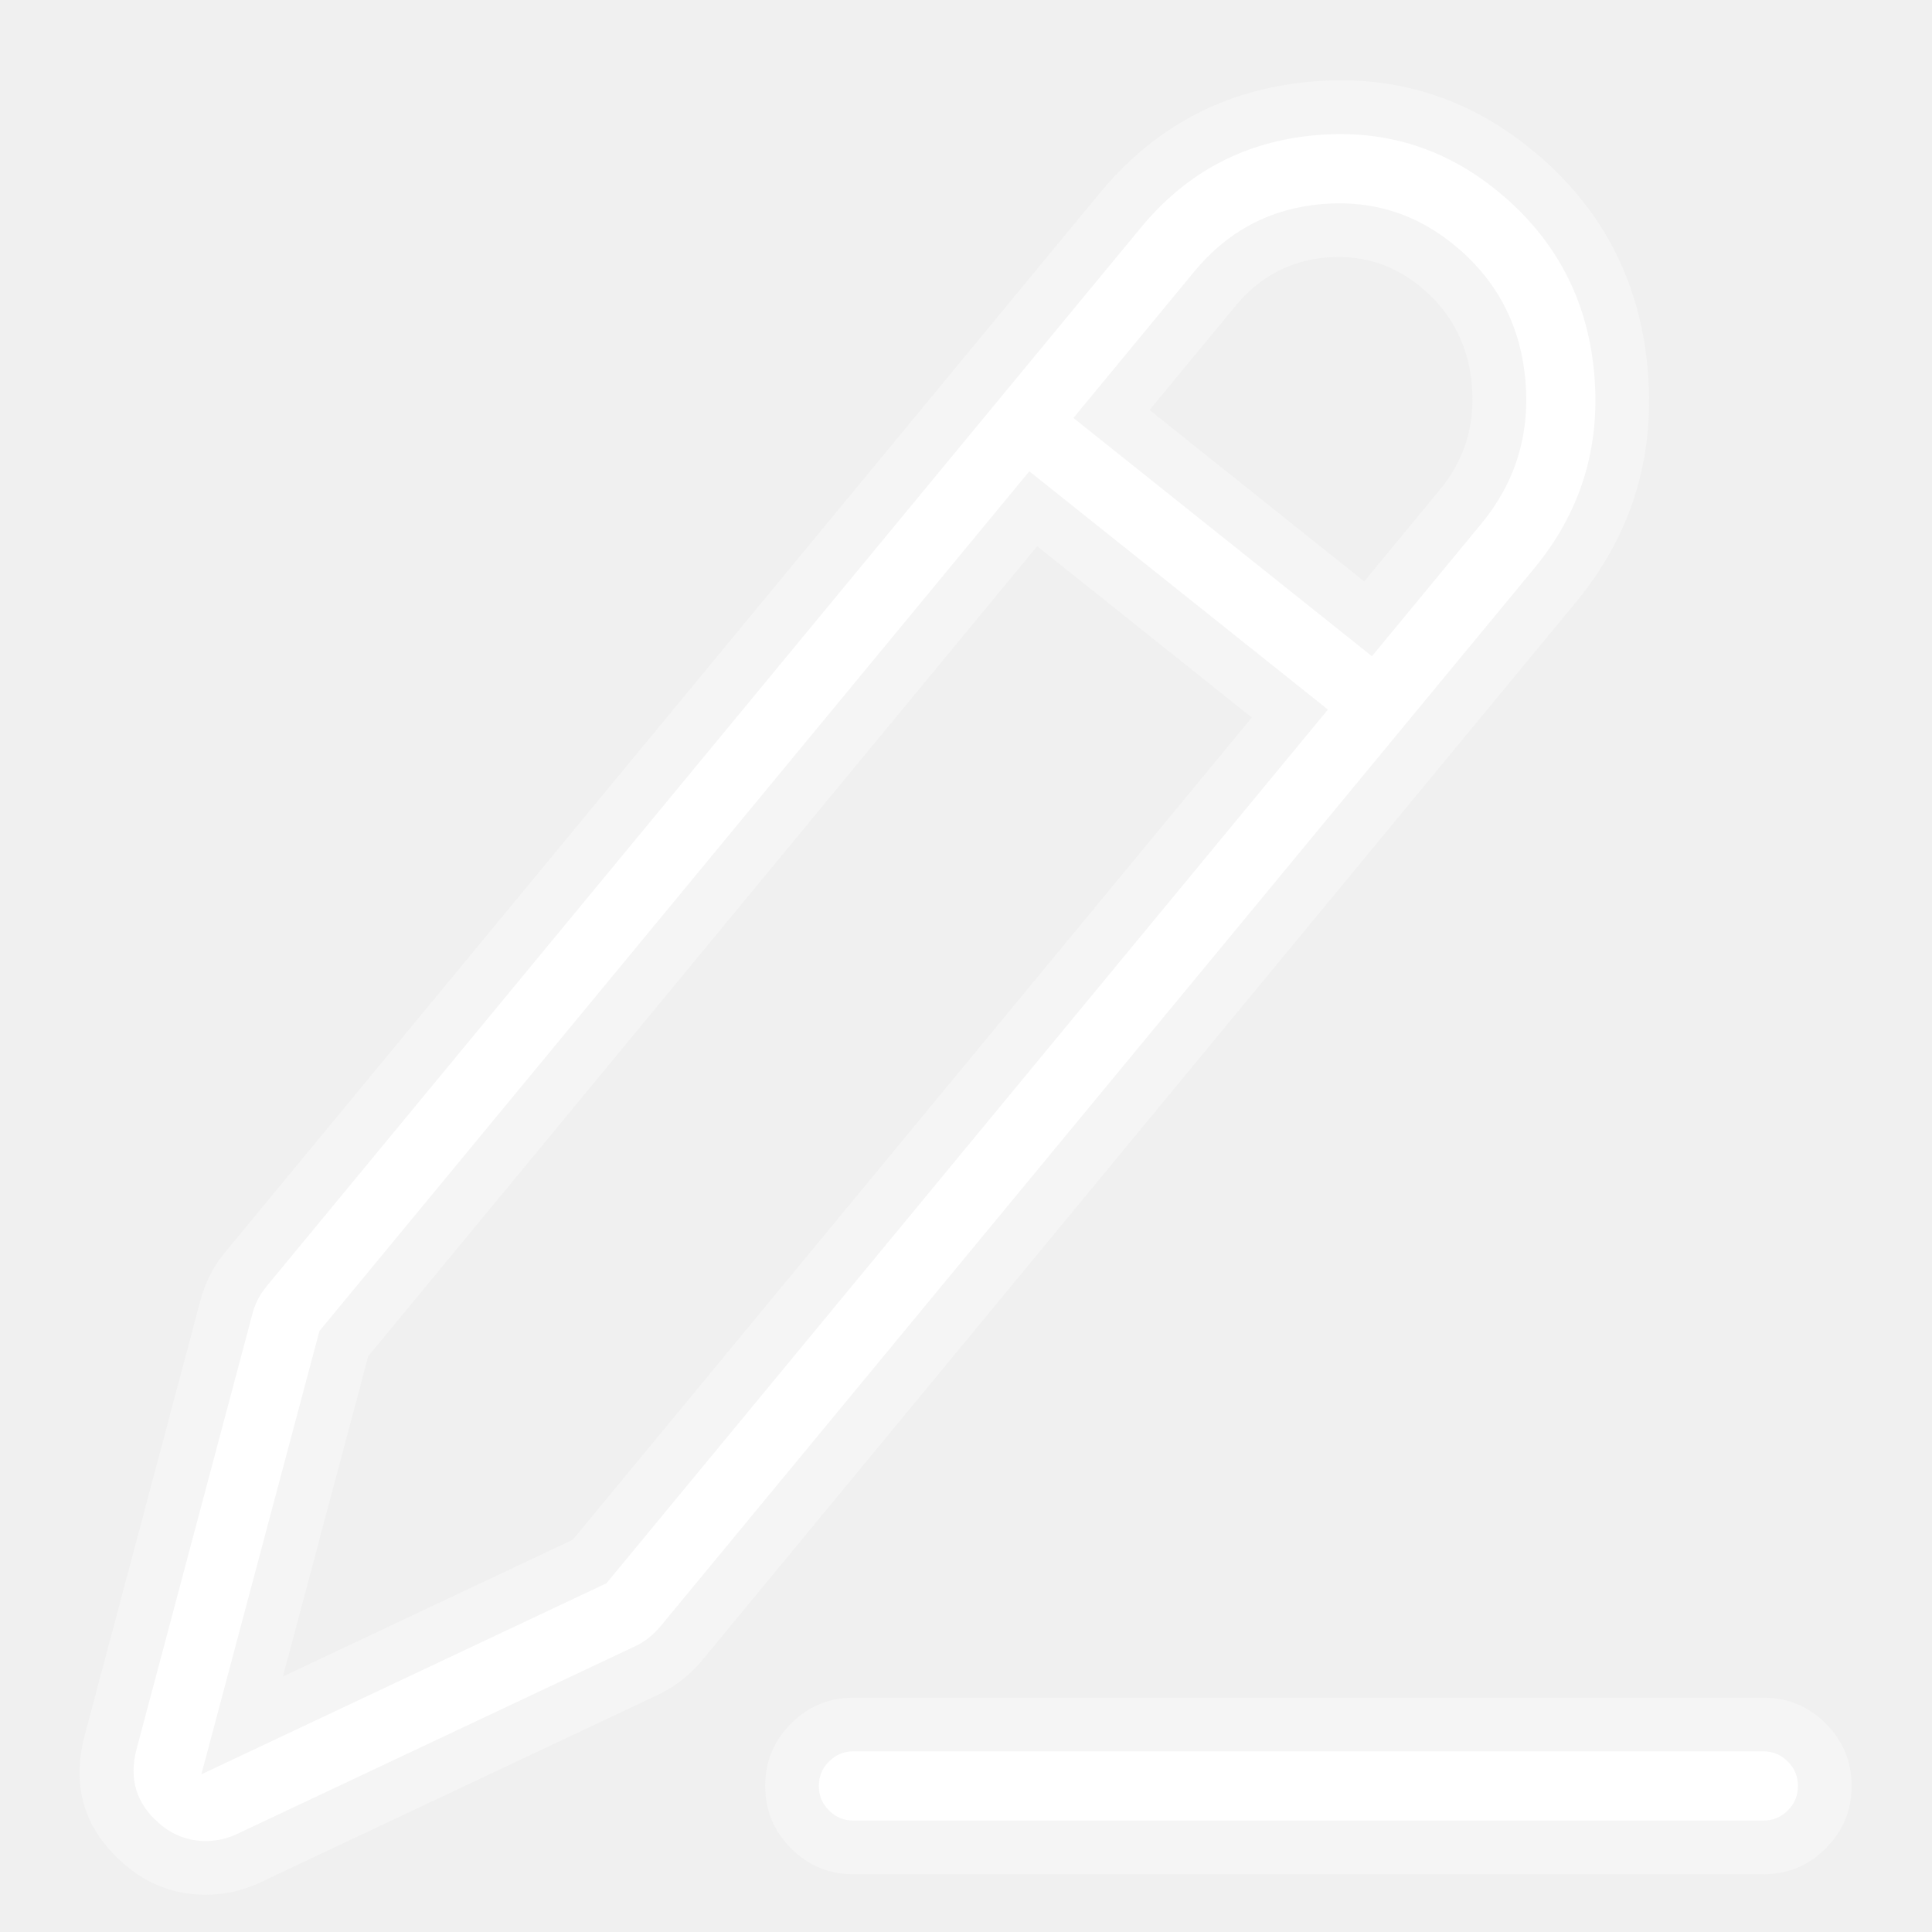
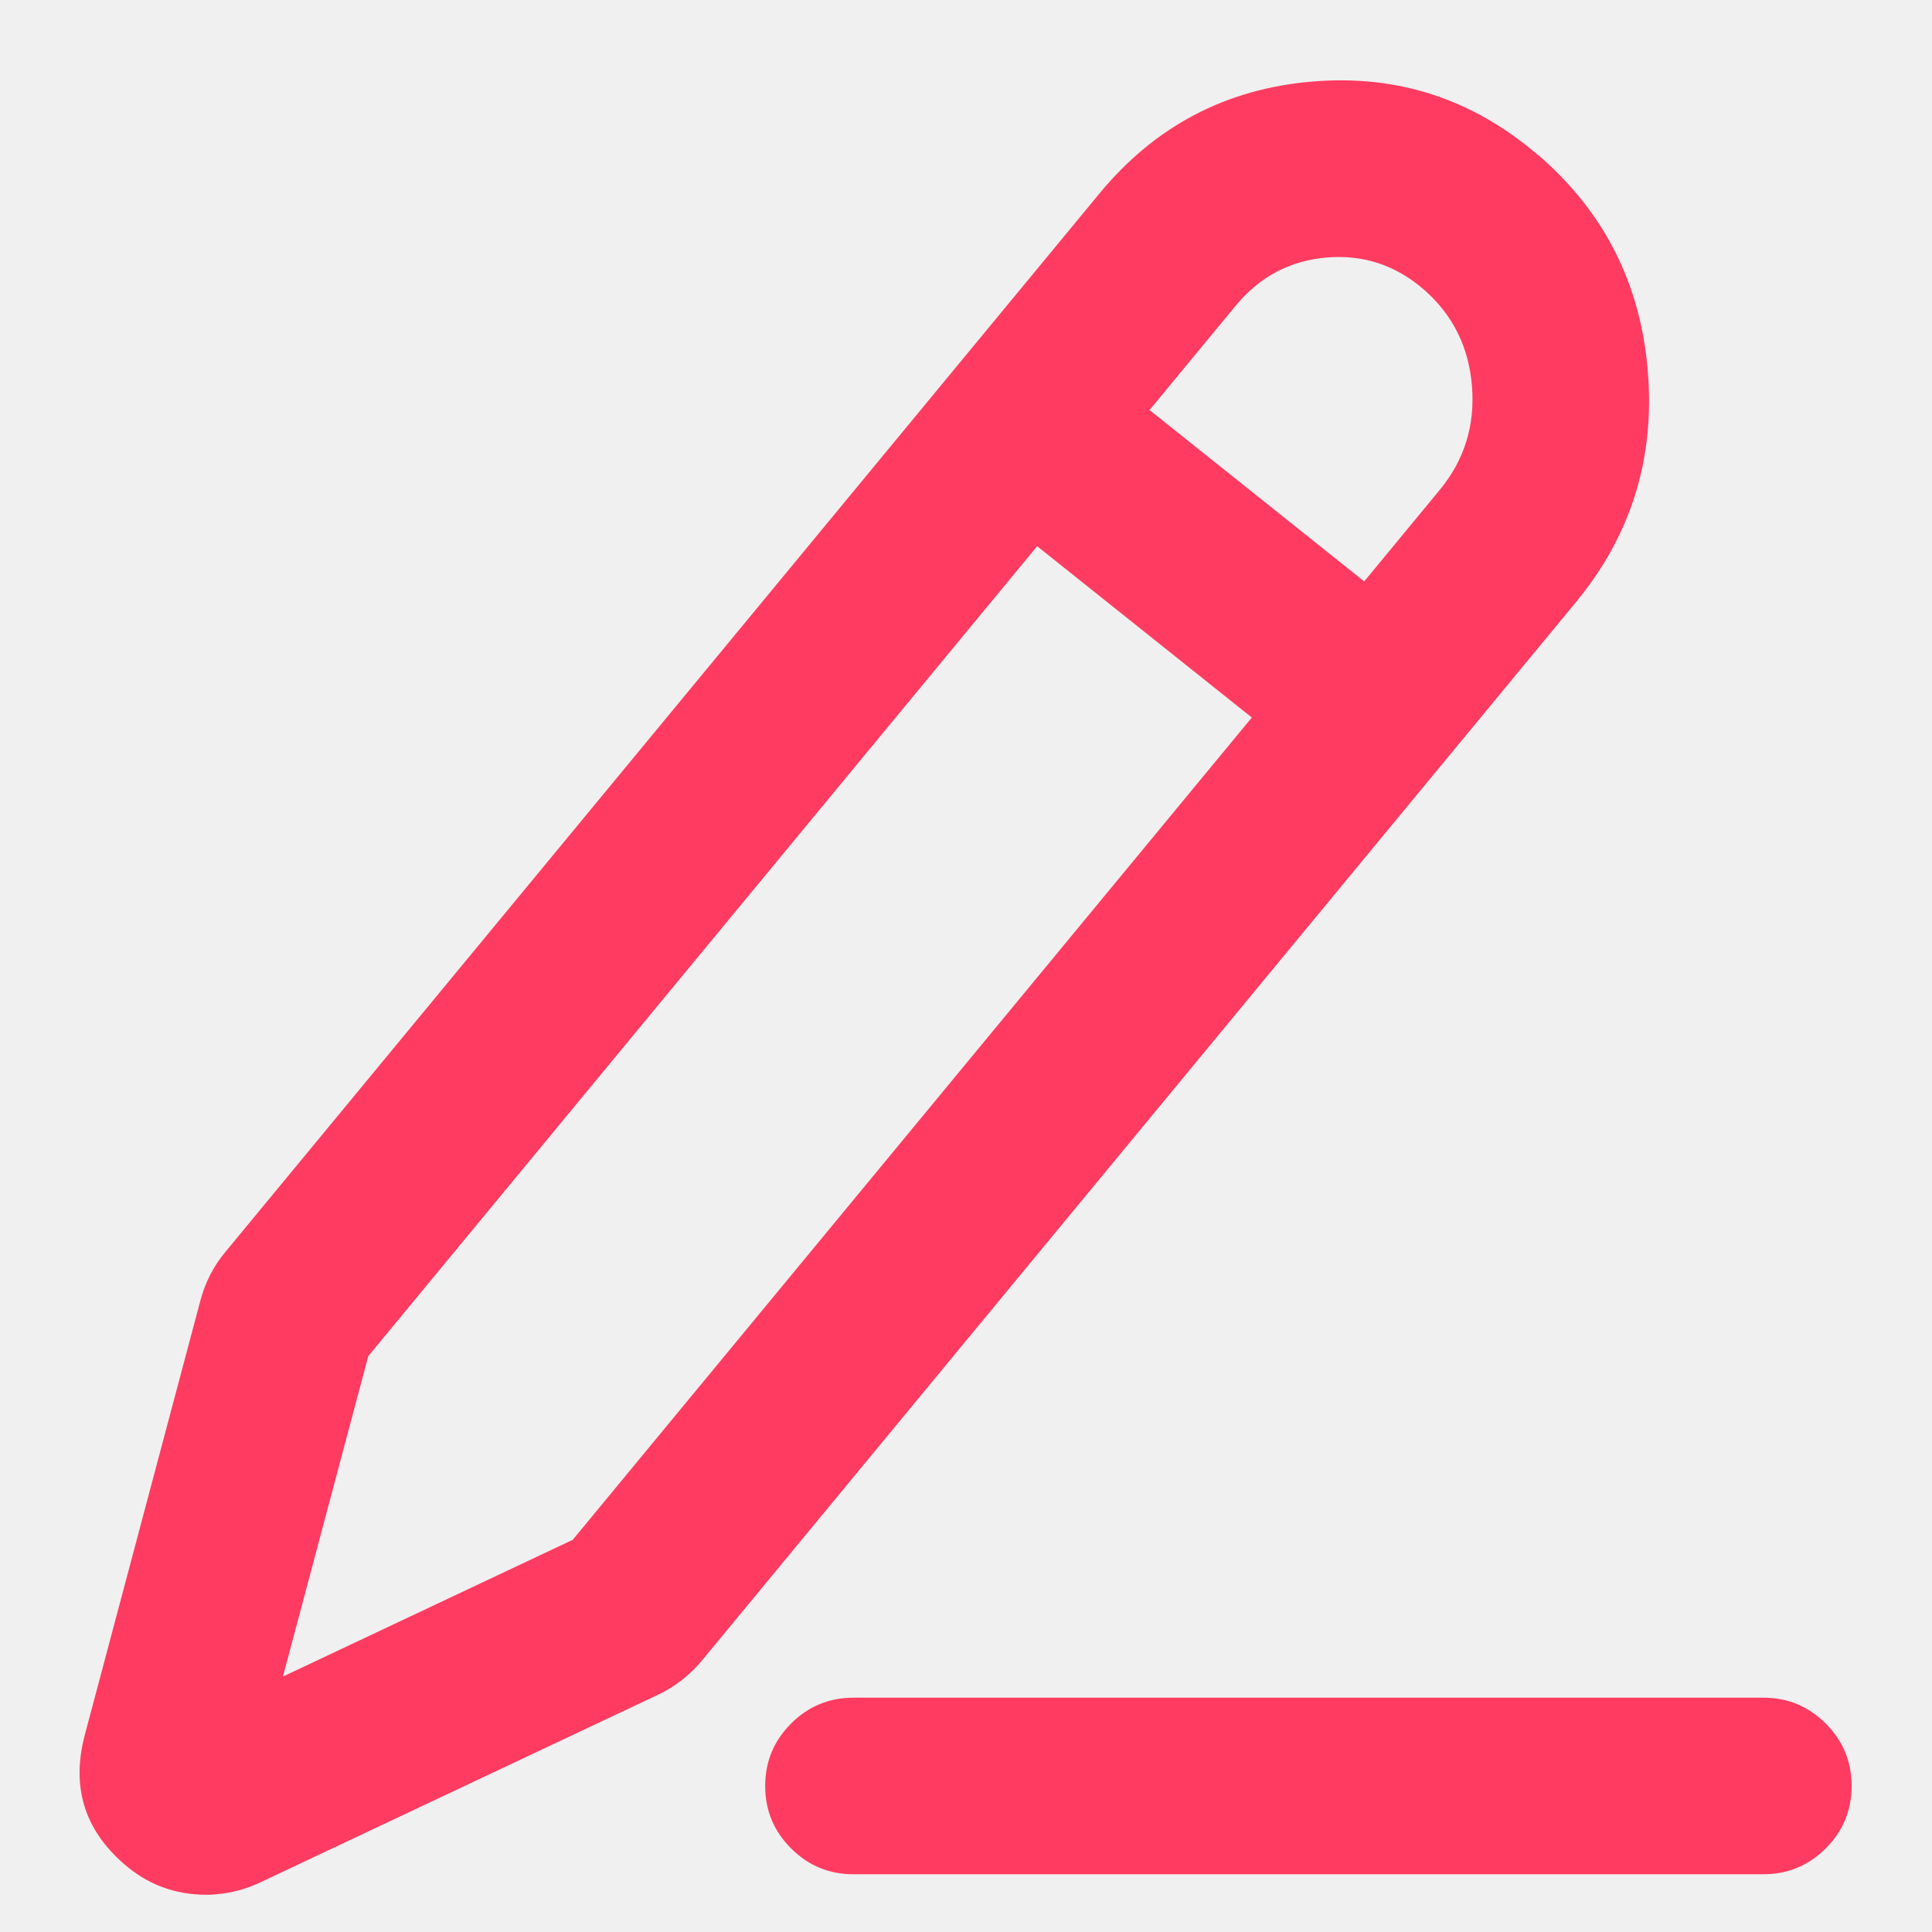
<svg xmlns="http://www.w3.org/2000/svg" fill="none" version="1.1" width="18" height="18" viewBox="0 0 18 18">
-   <path d="M16.429,16.067L7.951,16.067C7.635,16.067,7.379,16.324,7.379,16.64C7.379,16.956,7.635,17.212,7.951,17.212L16.429,17.212C16.745,17.212,17.001,16.956,17.001,16.64C17.001,16.324,16.745,16.067,16.429,16.067Z" fill="#FFFFFF" fill-opacity="1" style="mix-blend-mode:passthrough" />
-   <path d="M17.01,17.221Q17.251,16.98,17.251,16.64Q17.251,16.299,17.01,16.058Q16.769,15.817,16.429,15.817L7.951,15.817Q7.611,15.817,7.37,16.058Q7.129,16.299,7.129,16.64Q7.129,16.98,7.37,17.221Q7.611,17.462,7.951,17.462L16.429,17.462Q16.769,17.462,17.01,17.221ZM16.657,16.412Q16.751,16.506,16.751,16.64Q16.751,16.773,16.657,16.867Q16.562,16.962,16.429,16.962L7.951,16.962Q7.818,16.962,7.723,16.867Q7.629,16.773,7.629,16.64Q7.629,16.506,7.723,16.412Q7.818,16.317,7.951,16.317L16.429,16.317Q16.562,16.317,16.657,16.412Z" fill-rule="evenodd" fill="#F5F5F5" fill-opacity="1" />
-   <path d="M15.104,3.486C15.047,2.768,14.719,2.114,14.183,1.647C14.176,1.642,14.17,1.636,14.164,1.631C13.626,1.171,12.945,0.95,12.245,1.01C11.536,1.069,10.894,1.407,10.437,1.962L2.291,11.825C2.205,11.929,2.143,12.05,2.109,12.181L1.03,16.233C0.94,16.576,1.054,16.946,1.318,17.176C1.485,17.322,1.701,17.403,1.922,17.403C1.947,17.403,1.972,17.401,1.998,17.399C2.105,17.39,2.209,17.363,2.311,17.315L6.026,15.563C6.146,15.506,6.251,15.425,6.343,15.316L14.489,5.452C14.943,4.902,15.162,4.204,15.104,3.486ZM5.493,14.549L2.256,16.076L3.203,12.518L9.626,4.74L12.017,6.648L5.493,14.549ZM13.607,4.723L12.746,5.765L10.355,3.857L11.319,2.69C11.579,2.375,11.942,2.183,12.341,2.15C12.739,2.117,13.126,2.244,13.431,2.511C13.436,2.515,13.441,2.519,13.446,2.523C13.747,2.792,13.931,3.165,13.964,3.578C13.997,3.997,13.87,4.404,13.607,4.723Z" fill="#FFFFFF" fill-opacity="1" style="mix-blend-mode:passthrough" />
-   <path d="M6.534,15.478L14.682,5.611L14.682,5.611Q15.451,4.68,15.353,3.466Q15.256,2.25,14.347,1.458Q14.333,1.447,14.323,1.439Q13.41,0.659,12.224,0.76Q11.02,0.862,10.244,1.802L2.098,11.666Q1.933,11.866,1.867,12.117L0.789,16.168Q0.601,16.884,1.154,17.365Q1.483,17.653,1.922,17.653Q1.971,17.653,2.019,17.648Q2.224,17.631,2.416,17.542L6.132,15.789Q6.362,15.68,6.534,15.478ZM14.855,3.506Q14.936,4.517,14.296,5.293L14.296,5.293L6.152,15.154Q6.051,15.274,5.919,15.337L2.206,17.088Q2.094,17.14,1.976,17.15Q1.95,17.153,1.922,17.153Q1.671,17.153,1.482,16.987Q1.163,16.711,1.272,16.297L2.351,12.244Q2.388,12.099,2.484,11.984L10.629,2.121Q11.272,1.342,12.266,1.259Q13.246,1.175,14.001,1.821L14.004,1.824L14.007,1.826Q14.013,1.831,14.019,1.836Q14.774,2.493,14.855,3.506ZM13.799,4.882Q14.273,4.309,14.213,3.558L14.213,3.558Q14.154,2.82,13.612,2.336L13.608,2.333L13.603,2.329Q13.599,2.326,13.595,2.322Q13.043,1.841,12.32,1.901Q11.596,1.962,11.126,2.531L10.001,3.894L12.782,6.114L13.799,4.882ZM13.283,2.713Q13.671,3.062,13.714,3.598L13.714,3.598Q13.758,4.147,13.414,4.564L12.71,5.417L10.71,3.82L11.512,2.849Q11.848,2.442,12.362,2.399Q12.874,2.357,13.267,2.699Q13.275,2.706,13.283,2.713ZM5.65,14.751L12.21,6.807L12.372,6.611L9.59,4.391L2.976,12.401L1.876,16.531L5.65,14.751ZM11.663,6.685L5.336,14.346L2.636,15.62L3.431,12.635L9.663,5.089L11.663,6.685Z" fill-rule="evenodd" fill="#F5F5F5" fill-opacity="1" />
+   <path d="M16.429,16.067L7.951,16.067C7.635,16.067,7.379,16.324,7.379,16.64C7.379,16.956,7.635,17.212,7.951,17.212L16.429,17.212C16.745,17.212,17.001,16.956,17.001,16.64C17.001,16.324,16.745,16.067,16.429,16.067Z" fill="#FF3B61" fill-opacity="1" style="mix-blend-mode:passthrough" />
+   <path d="M17.01,17.221Q17.251,16.98,17.251,16.64Q17.251,16.299,17.01,16.058Q16.769,15.817,16.429,15.817L7.951,15.817Q7.611,15.817,7.37,16.058Q7.129,16.299,7.129,16.64Q7.129,16.98,7.37,17.221Q7.611,17.462,7.951,17.462L16.429,17.462Q16.769,17.462,17.01,17.221ZM16.657,16.412Q16.751,16.506,16.751,16.64Q16.751,16.773,16.657,16.867Q16.562,16.962,16.429,16.962L7.951,16.962Q7.818,16.962,7.723,16.867Q7.629,16.773,7.629,16.64Q7.629,16.506,7.723,16.412Q7.818,16.317,7.951,16.317L16.429,16.317Q16.562,16.317,16.657,16.412Z" fill-rule="evenodd" fill="#FF3B61" fill-opacity="1" />
+   <path d="M15.104,3.486C15.047,2.768,14.719,2.114,14.183,1.647C14.176,1.642,14.17,1.636,14.164,1.631C13.626,1.171,12.945,0.95,12.245,1.01C11.536,1.069,10.894,1.407,10.437,1.962L2.291,11.825C2.205,11.929,2.143,12.05,2.109,12.181L1.03,16.233C0.94,16.576,1.054,16.946,1.318,17.176C1.485,17.322,1.701,17.403,1.922,17.403C1.947,17.403,1.972,17.401,1.998,17.399C2.105,17.39,2.209,17.363,2.311,17.315L6.026,15.563C6.146,15.506,6.251,15.425,6.343,15.316L14.489,5.452C14.943,4.902,15.162,4.204,15.104,3.486ZM5.493,14.549L2.256,16.076L3.203,12.518L9.626,4.74L12.017,6.648L5.493,14.549ZM13.607,4.723L12.746,5.765L10.355,3.857L11.319,2.69C11.579,2.375,11.942,2.183,12.341,2.15C12.739,2.117,13.126,2.244,13.431,2.511C13.436,2.515,13.441,2.519,13.446,2.523C13.747,2.792,13.931,3.165,13.964,3.578C13.997,3.997,13.87,4.404,13.607,4.723Z" fill="#FF3B61" fill-opacity="1" style="mix-blend-mode:passthrough" />
+   <path d="M6.534,15.478L14.682,5.611L14.682,5.611Q15.451,4.68,15.353,3.466Q15.256,2.25,14.347,1.458Q14.333,1.447,14.323,1.439Q13.41,0.659,12.224,0.76Q11.02,0.862,10.244,1.802L2.098,11.666Q1.933,11.866,1.867,12.117L0.789,16.168Q0.601,16.884,1.154,17.365Q1.483,17.653,1.922,17.653Q1.971,17.653,2.019,17.648Q2.224,17.631,2.416,17.542L6.132,15.789Q6.362,15.68,6.534,15.478ZM14.855,3.506Q14.936,4.517,14.296,5.293L14.296,5.293L6.152,15.154Q6.051,15.274,5.919,15.337L2.206,17.088Q2.094,17.14,1.976,17.15Q1.95,17.153,1.922,17.153Q1.671,17.153,1.482,16.987Q1.163,16.711,1.272,16.297L2.351,12.244Q2.388,12.099,2.484,11.984L10.629,2.121Q11.272,1.342,12.266,1.259Q13.246,1.175,14.001,1.821L14.004,1.824L14.007,1.826Q14.013,1.831,14.019,1.836Q14.774,2.493,14.855,3.506ZM13.799,4.882Q14.273,4.309,14.213,3.558L14.213,3.558Q14.154,2.82,13.612,2.336L13.608,2.333L13.603,2.329Q13.599,2.326,13.595,2.322Q13.043,1.841,12.32,1.901Q11.596,1.962,11.126,2.531L10.001,3.894L12.782,6.114L13.799,4.882ZM13.283,2.713Q13.671,3.062,13.714,3.598L13.714,3.598Q13.758,4.147,13.414,4.564L12.71,5.417L10.71,3.82L11.512,2.849Q11.848,2.442,12.362,2.399Q12.874,2.357,13.267,2.699Q13.275,2.706,13.283,2.713ZM5.65,14.751L12.21,6.807L12.372,6.611L9.59,4.391L2.976,12.401L1.876,16.531L5.65,14.751ZM11.663,6.685L5.336,14.346L2.636,15.62L3.431,12.635L9.663,5.089L11.663,6.685Z" fill-rule="evenodd" fill="#FF3B61" fill-opacity="1" />
</svg>
